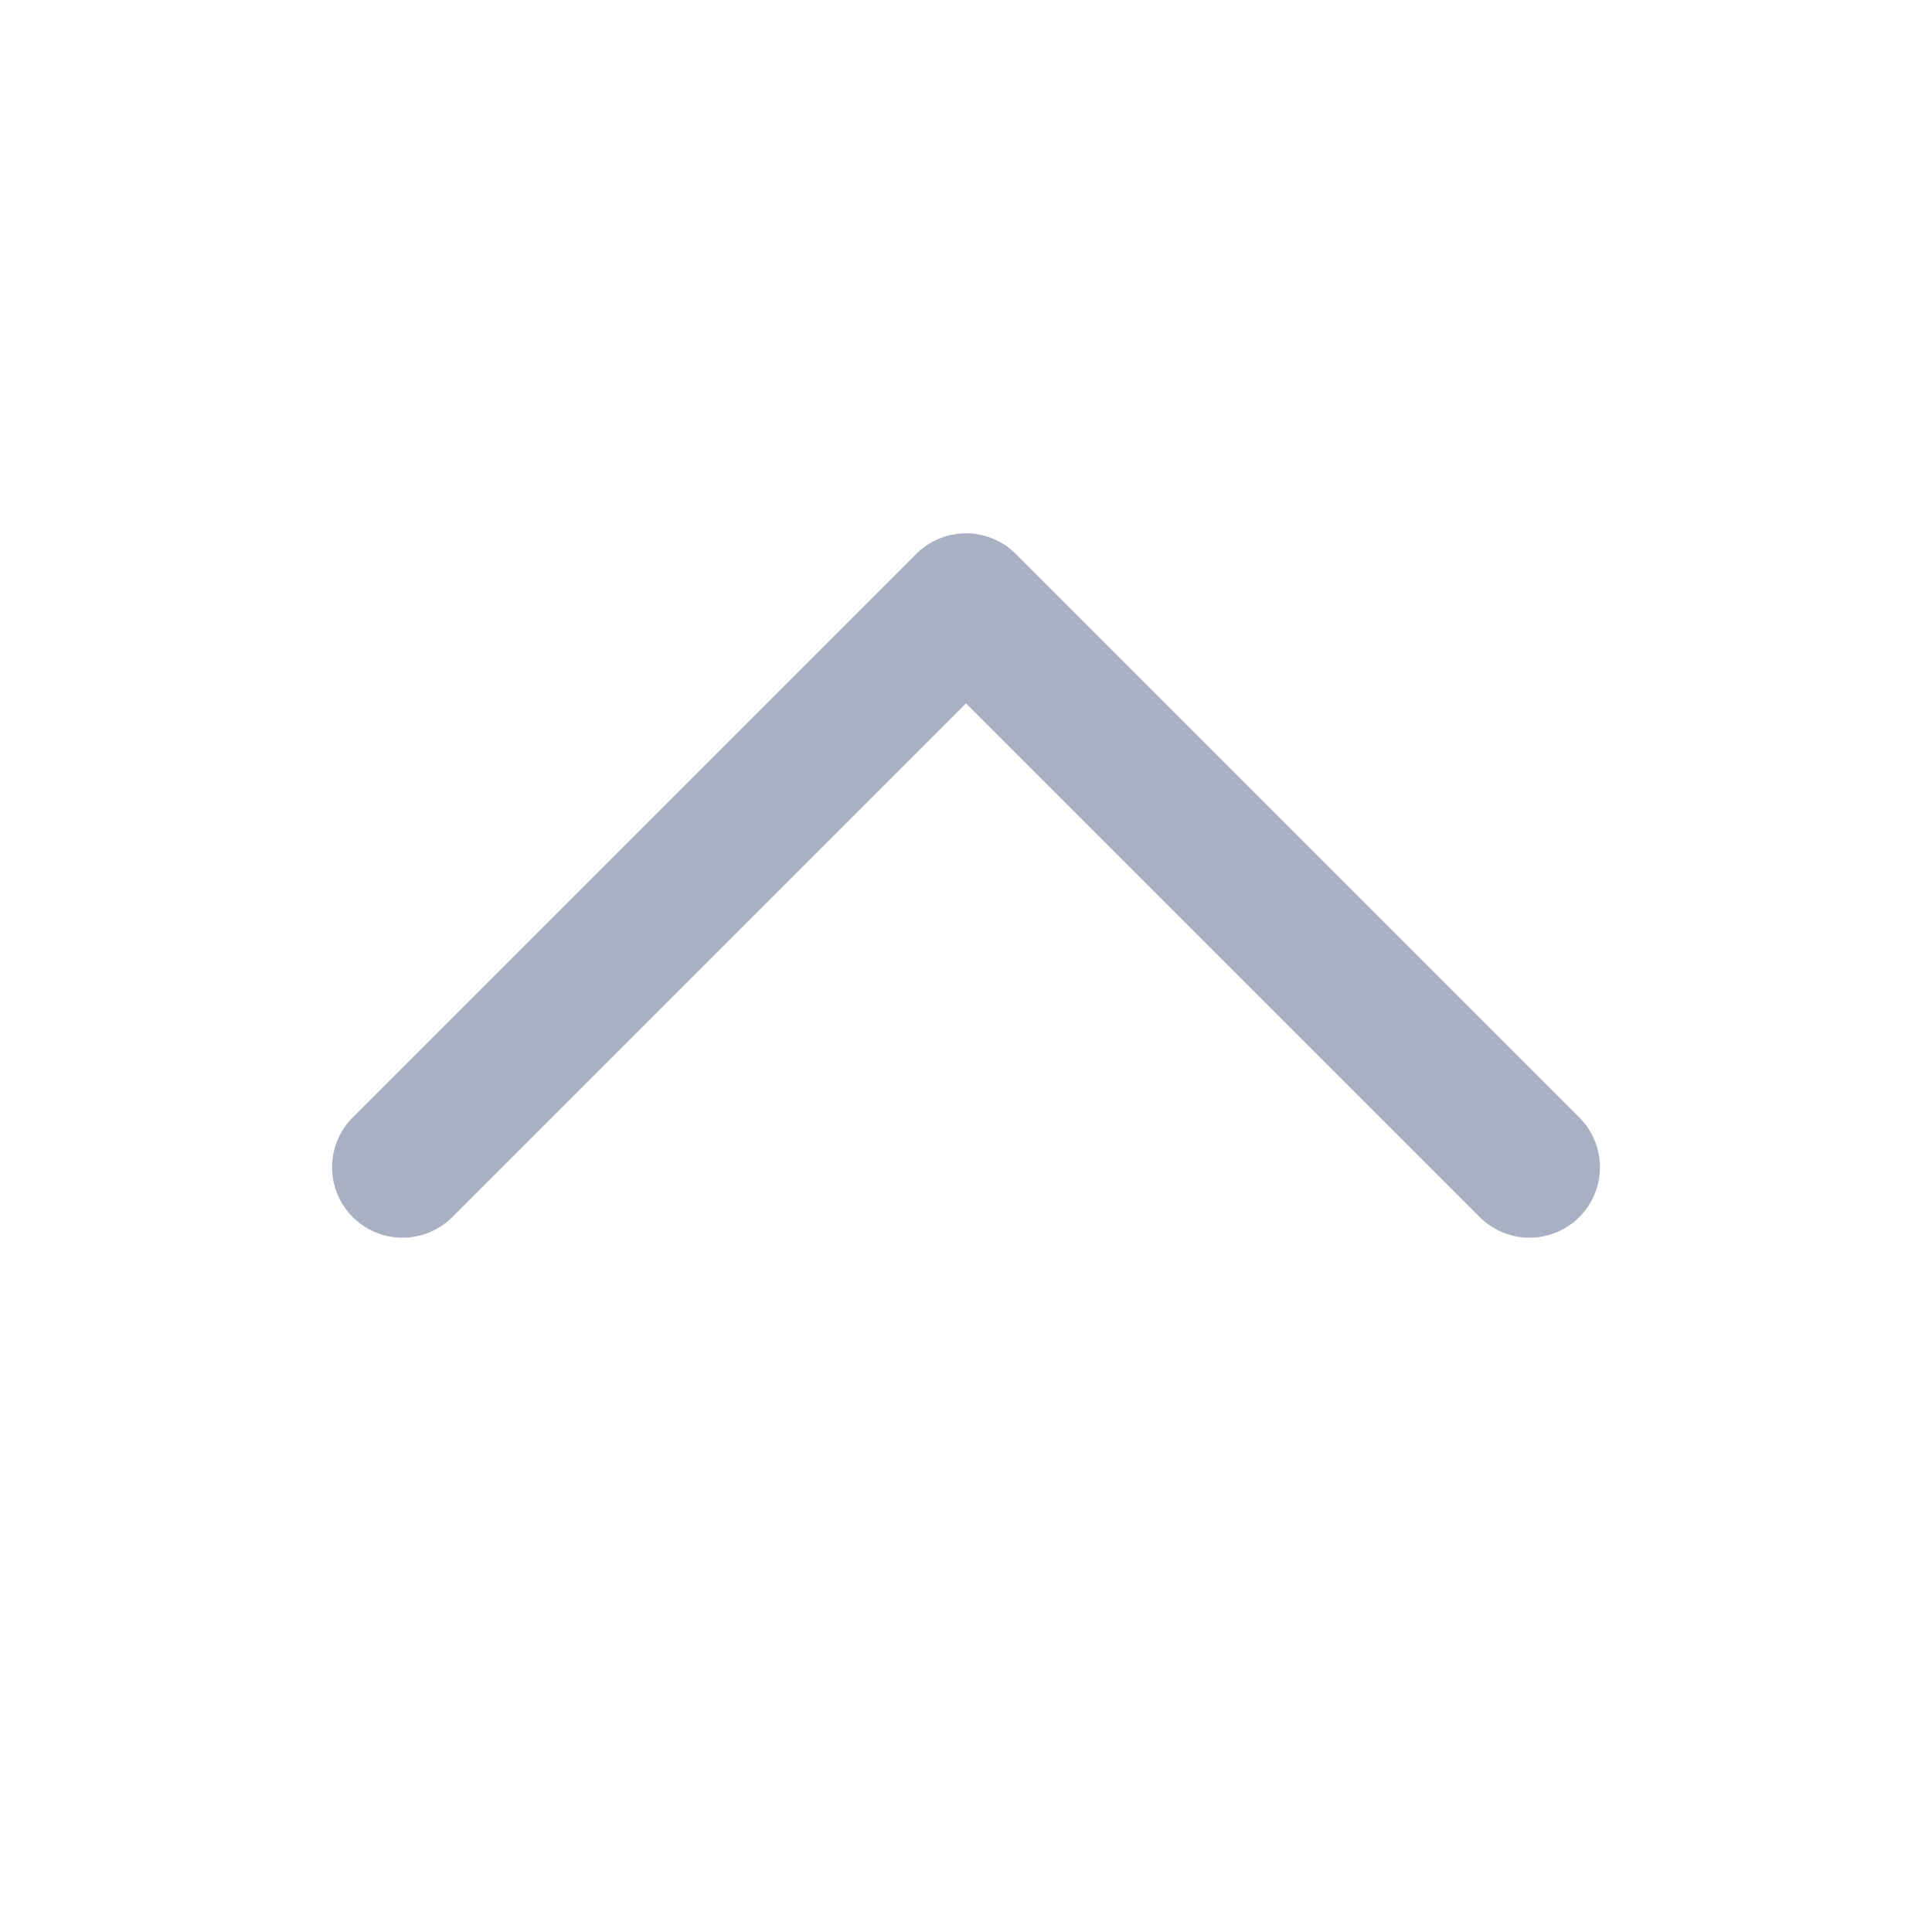
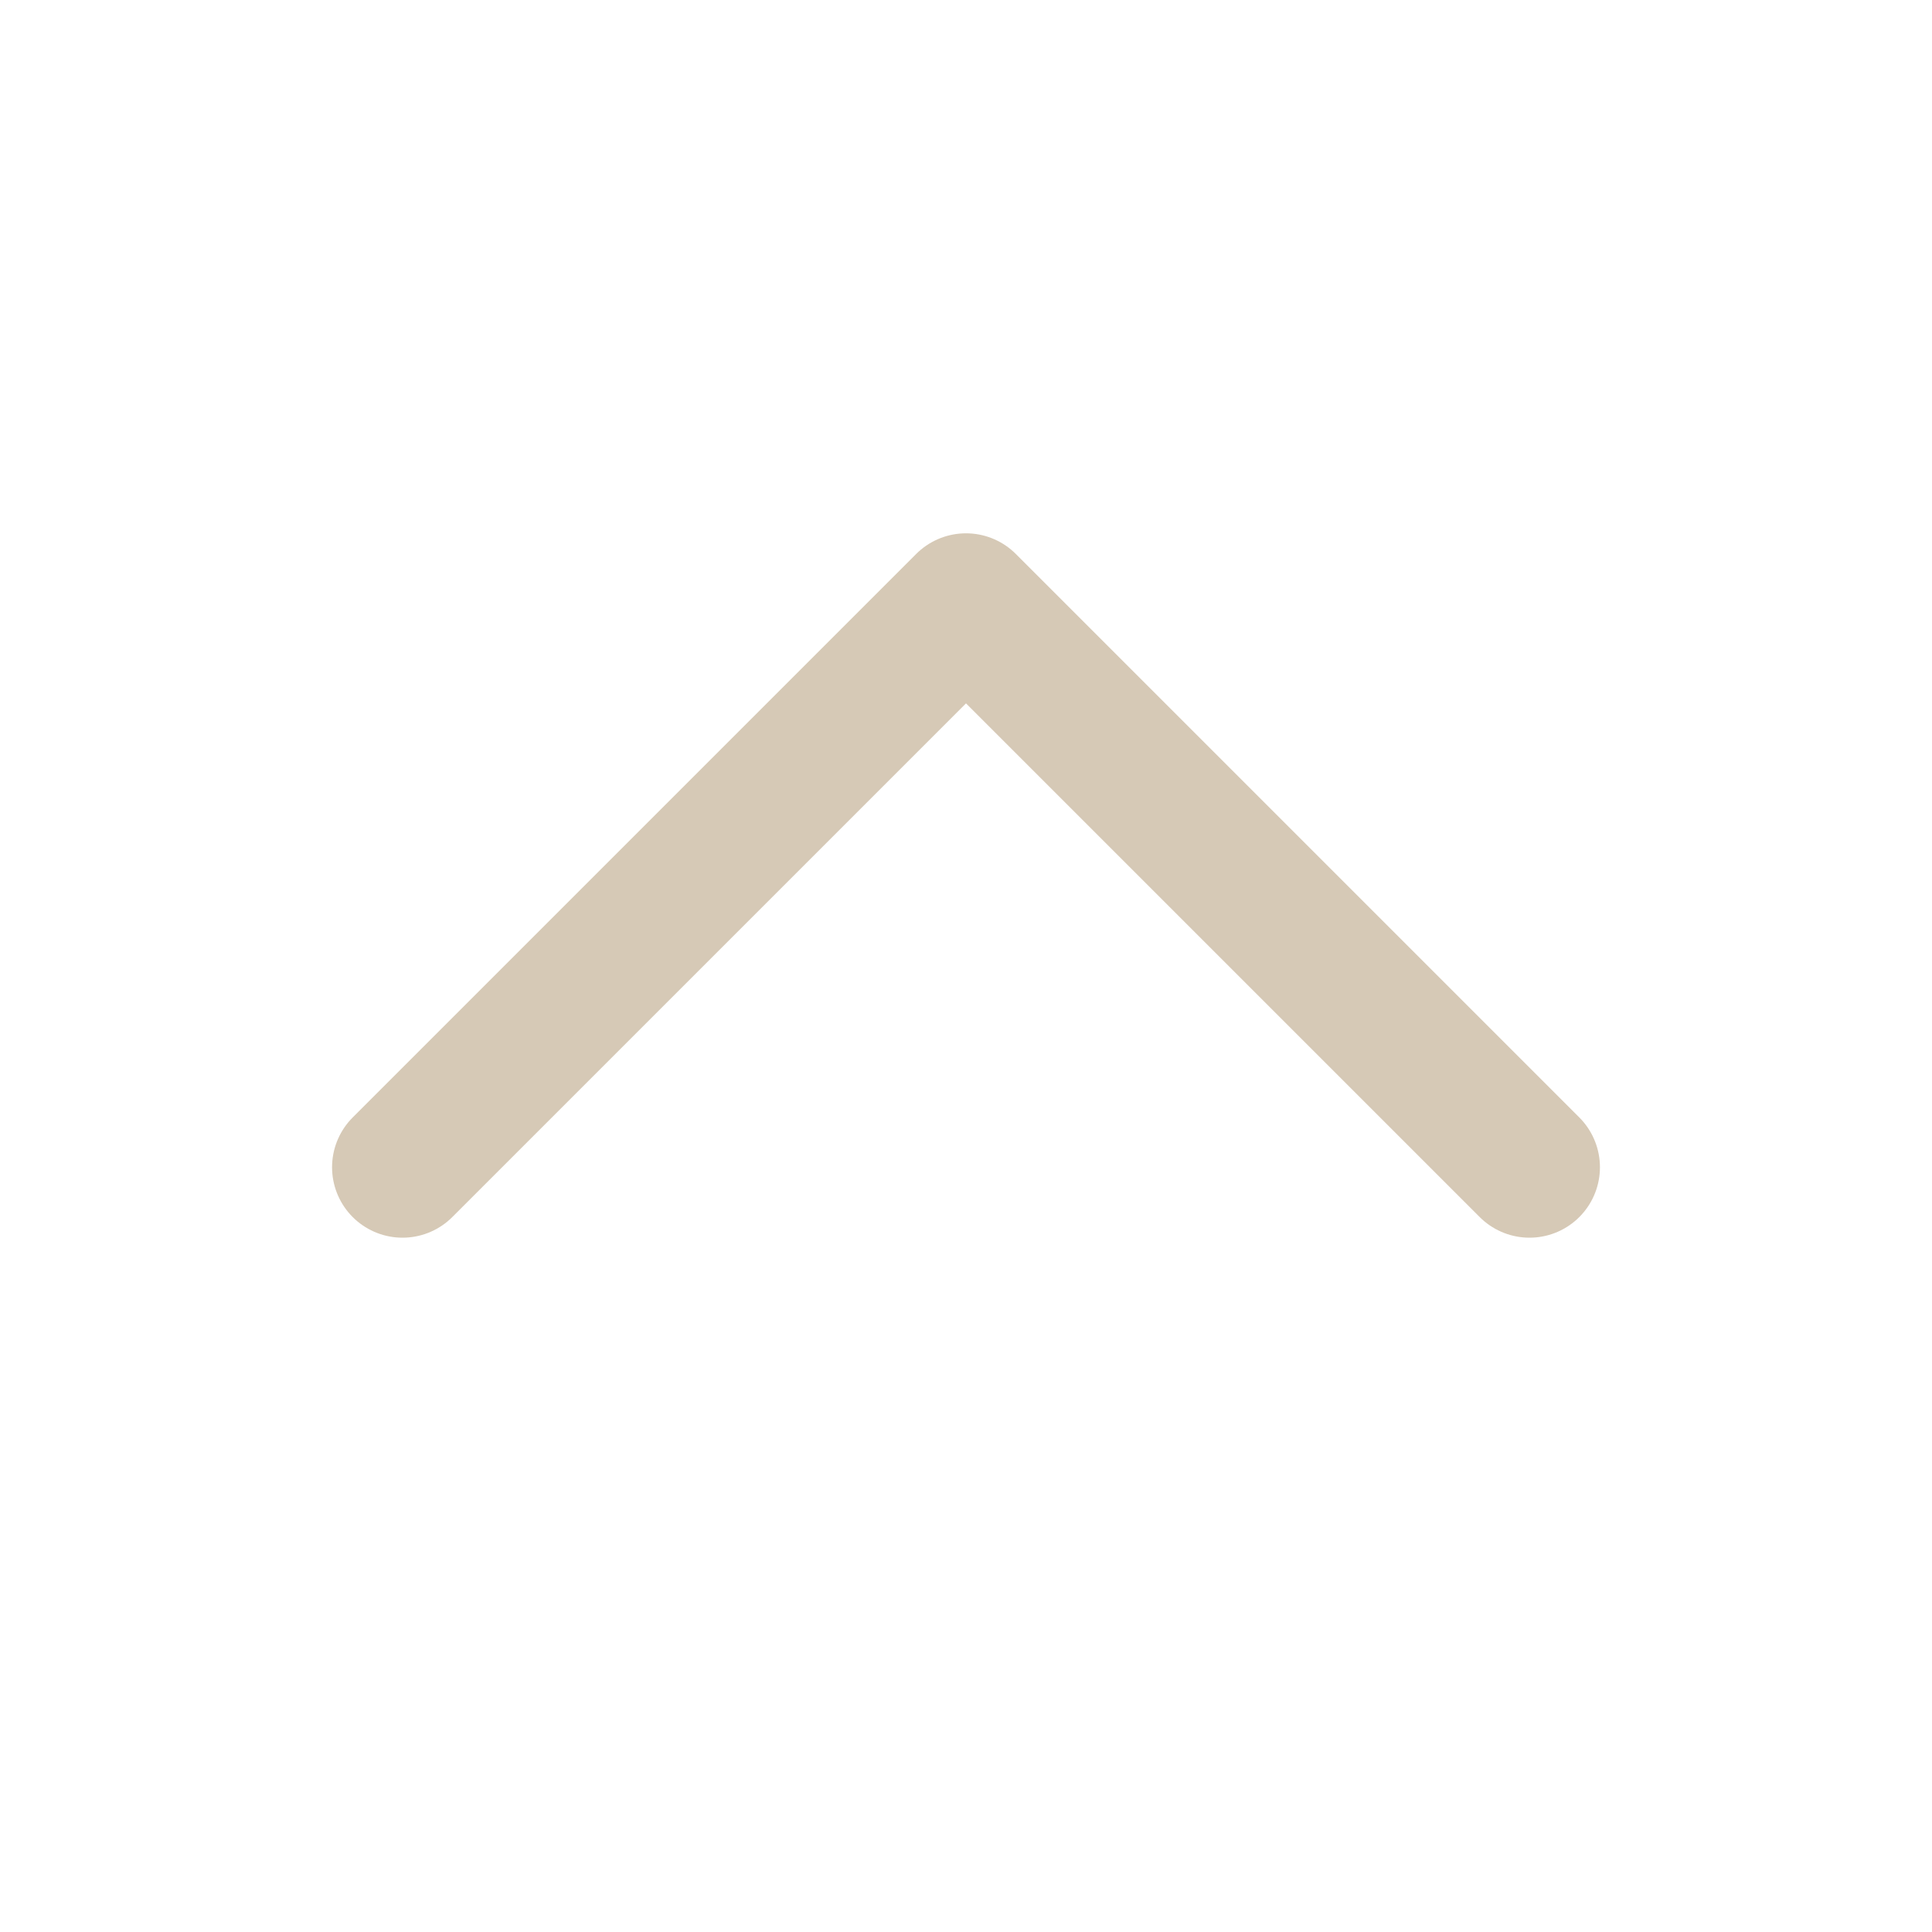
- <svg xmlns="http://www.w3.org/2000/svg" viewBox="0 0 24 24" width="14" height="14" fill="none" stroke="#A8B0C2" stroke-width="1.75" stroke-linecap="round" stroke-linejoin="round">
+ <svg xmlns="http://www.w3.org/2000/svg" viewBox="0 0 24 24" width="14" height="14" fill="none" stroke="#D6C9B6" stroke-width="1.75" stroke-linecap="round" stroke-linejoin="round">
  <path d="M5 14.5l7-7 7 7" />
</svg>
